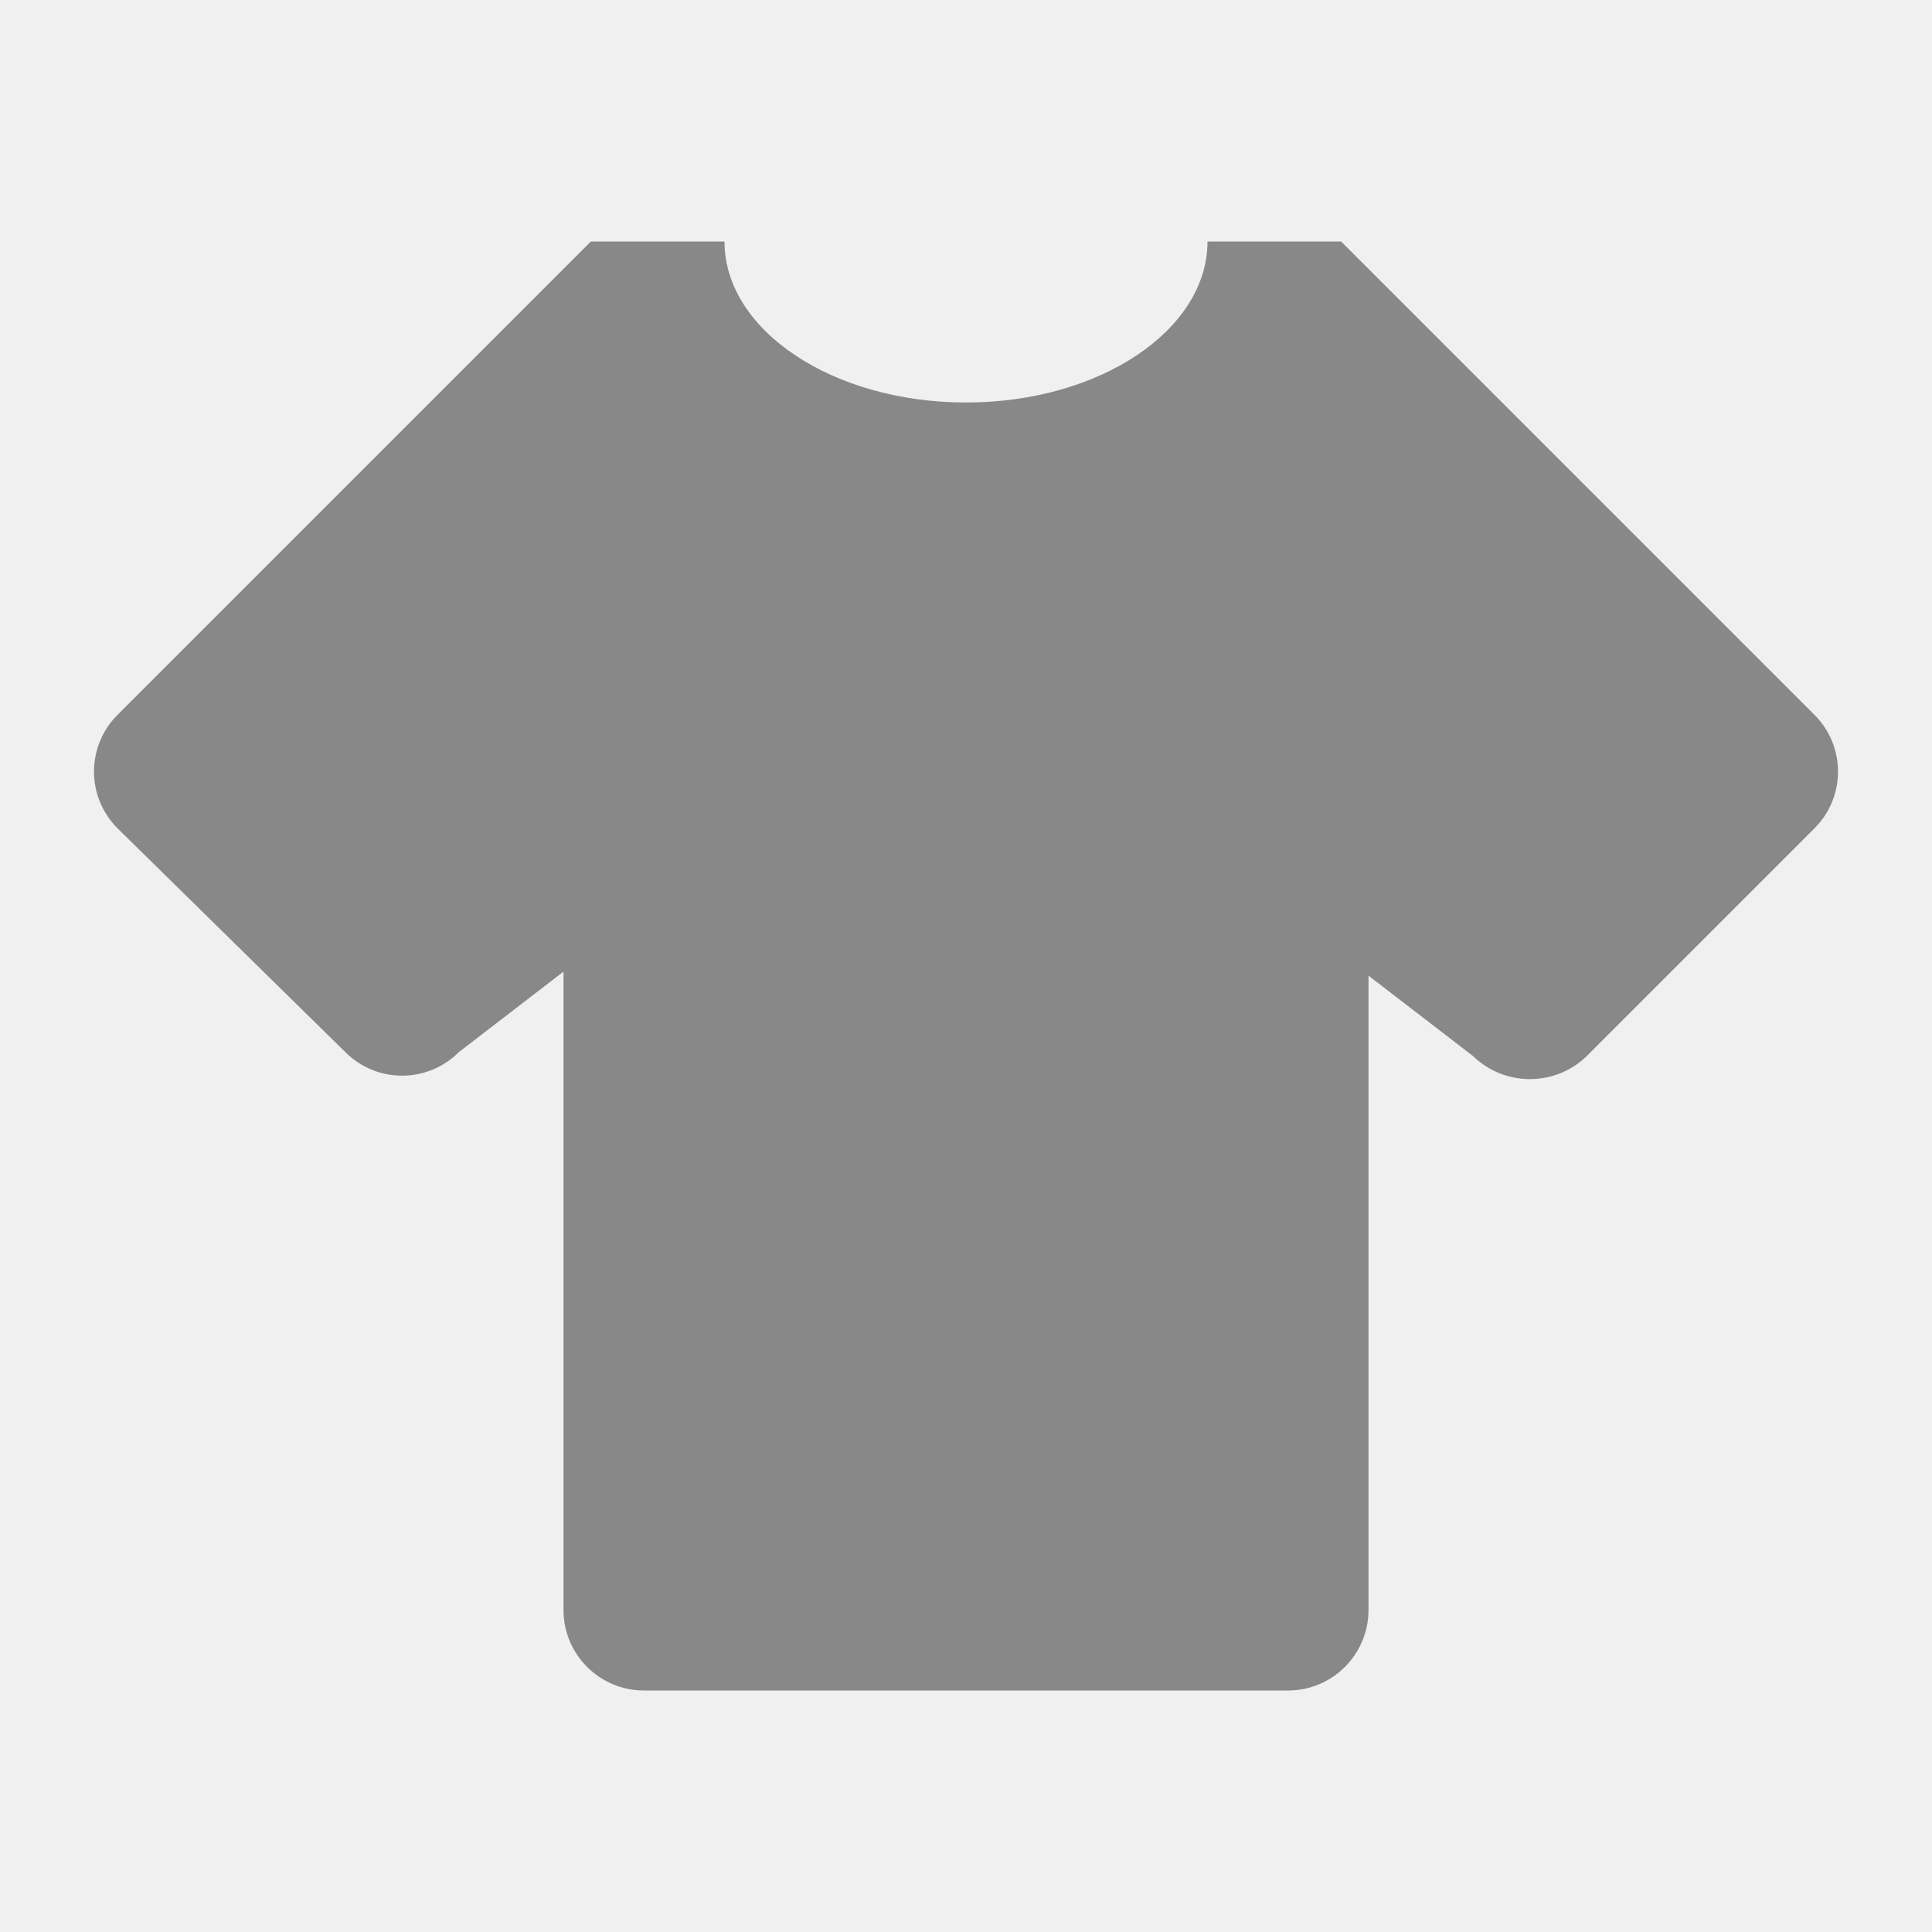
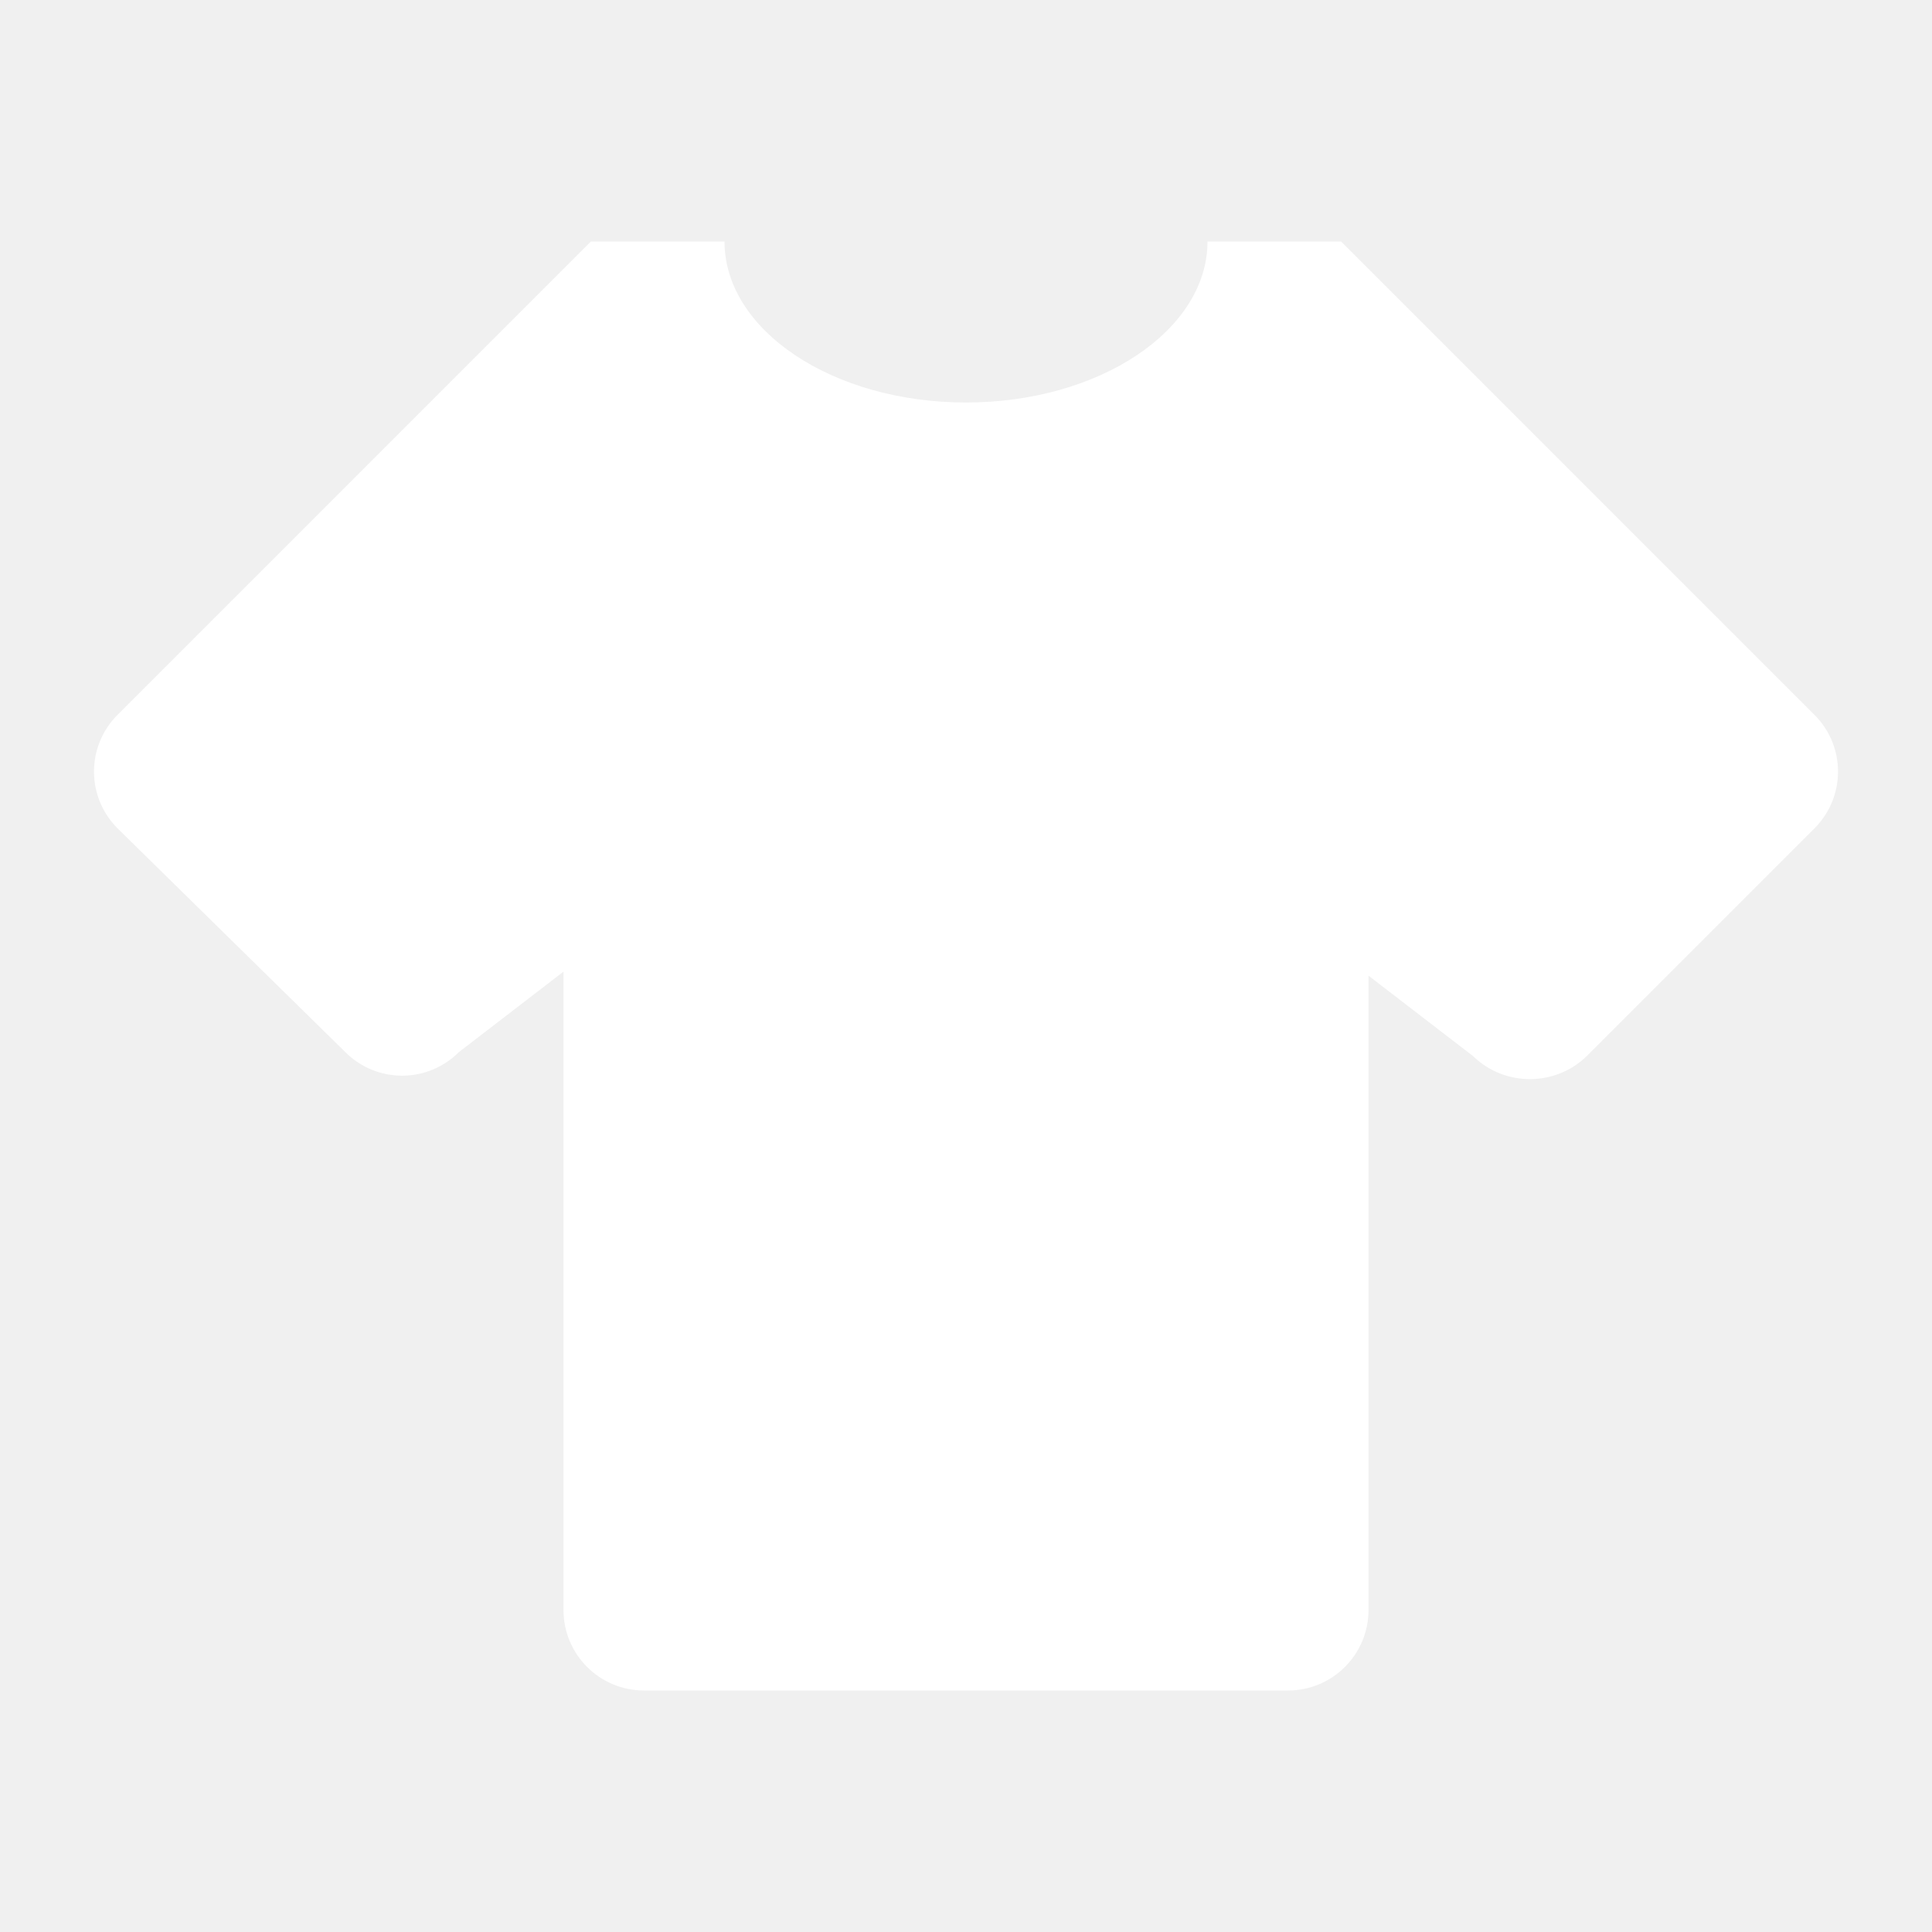
<svg xmlns="http://www.w3.org/2000/svg" width="32" height="32" viewBox="0 0 24 24">
-   <path fill="#888888" d="M16 21H8a1 1 0 0 1-1-1v-7.93l-1.3 1a.996.996 0 0 1-1.41 0l-2.83-2.78a.996.996 0 0 1 0-1.41L7.34 3H9c0 1.1 1.34 2 3 2s3-.9 3-2h1.66l5.88 5.88c.39.39.39 1.02 0 1.41l-2.83 2.83c-.39.38-1.02.38-1.41 0l-1.3-1V20a1 1 0 0 1-1 1" />
+   <path fill="#fff" d="M16 21H8a1 1 0 0 1-1-1v-7.93l-1.3 1a.996.996 0 0 1-1.41 0l-2.83-2.78a.996.996 0 0 1 0-1.41L7.34 3H9c0 1.1 1.34 2 3 2s3-.9 3-2h1.66l5.88 5.88c.39.39.39 1.02 0 1.41l-2.83 2.83c-.39.38-1.02.38-1.41 0l-1.3-1V20a1 1 0 0 1-1 1" />
</svg>
